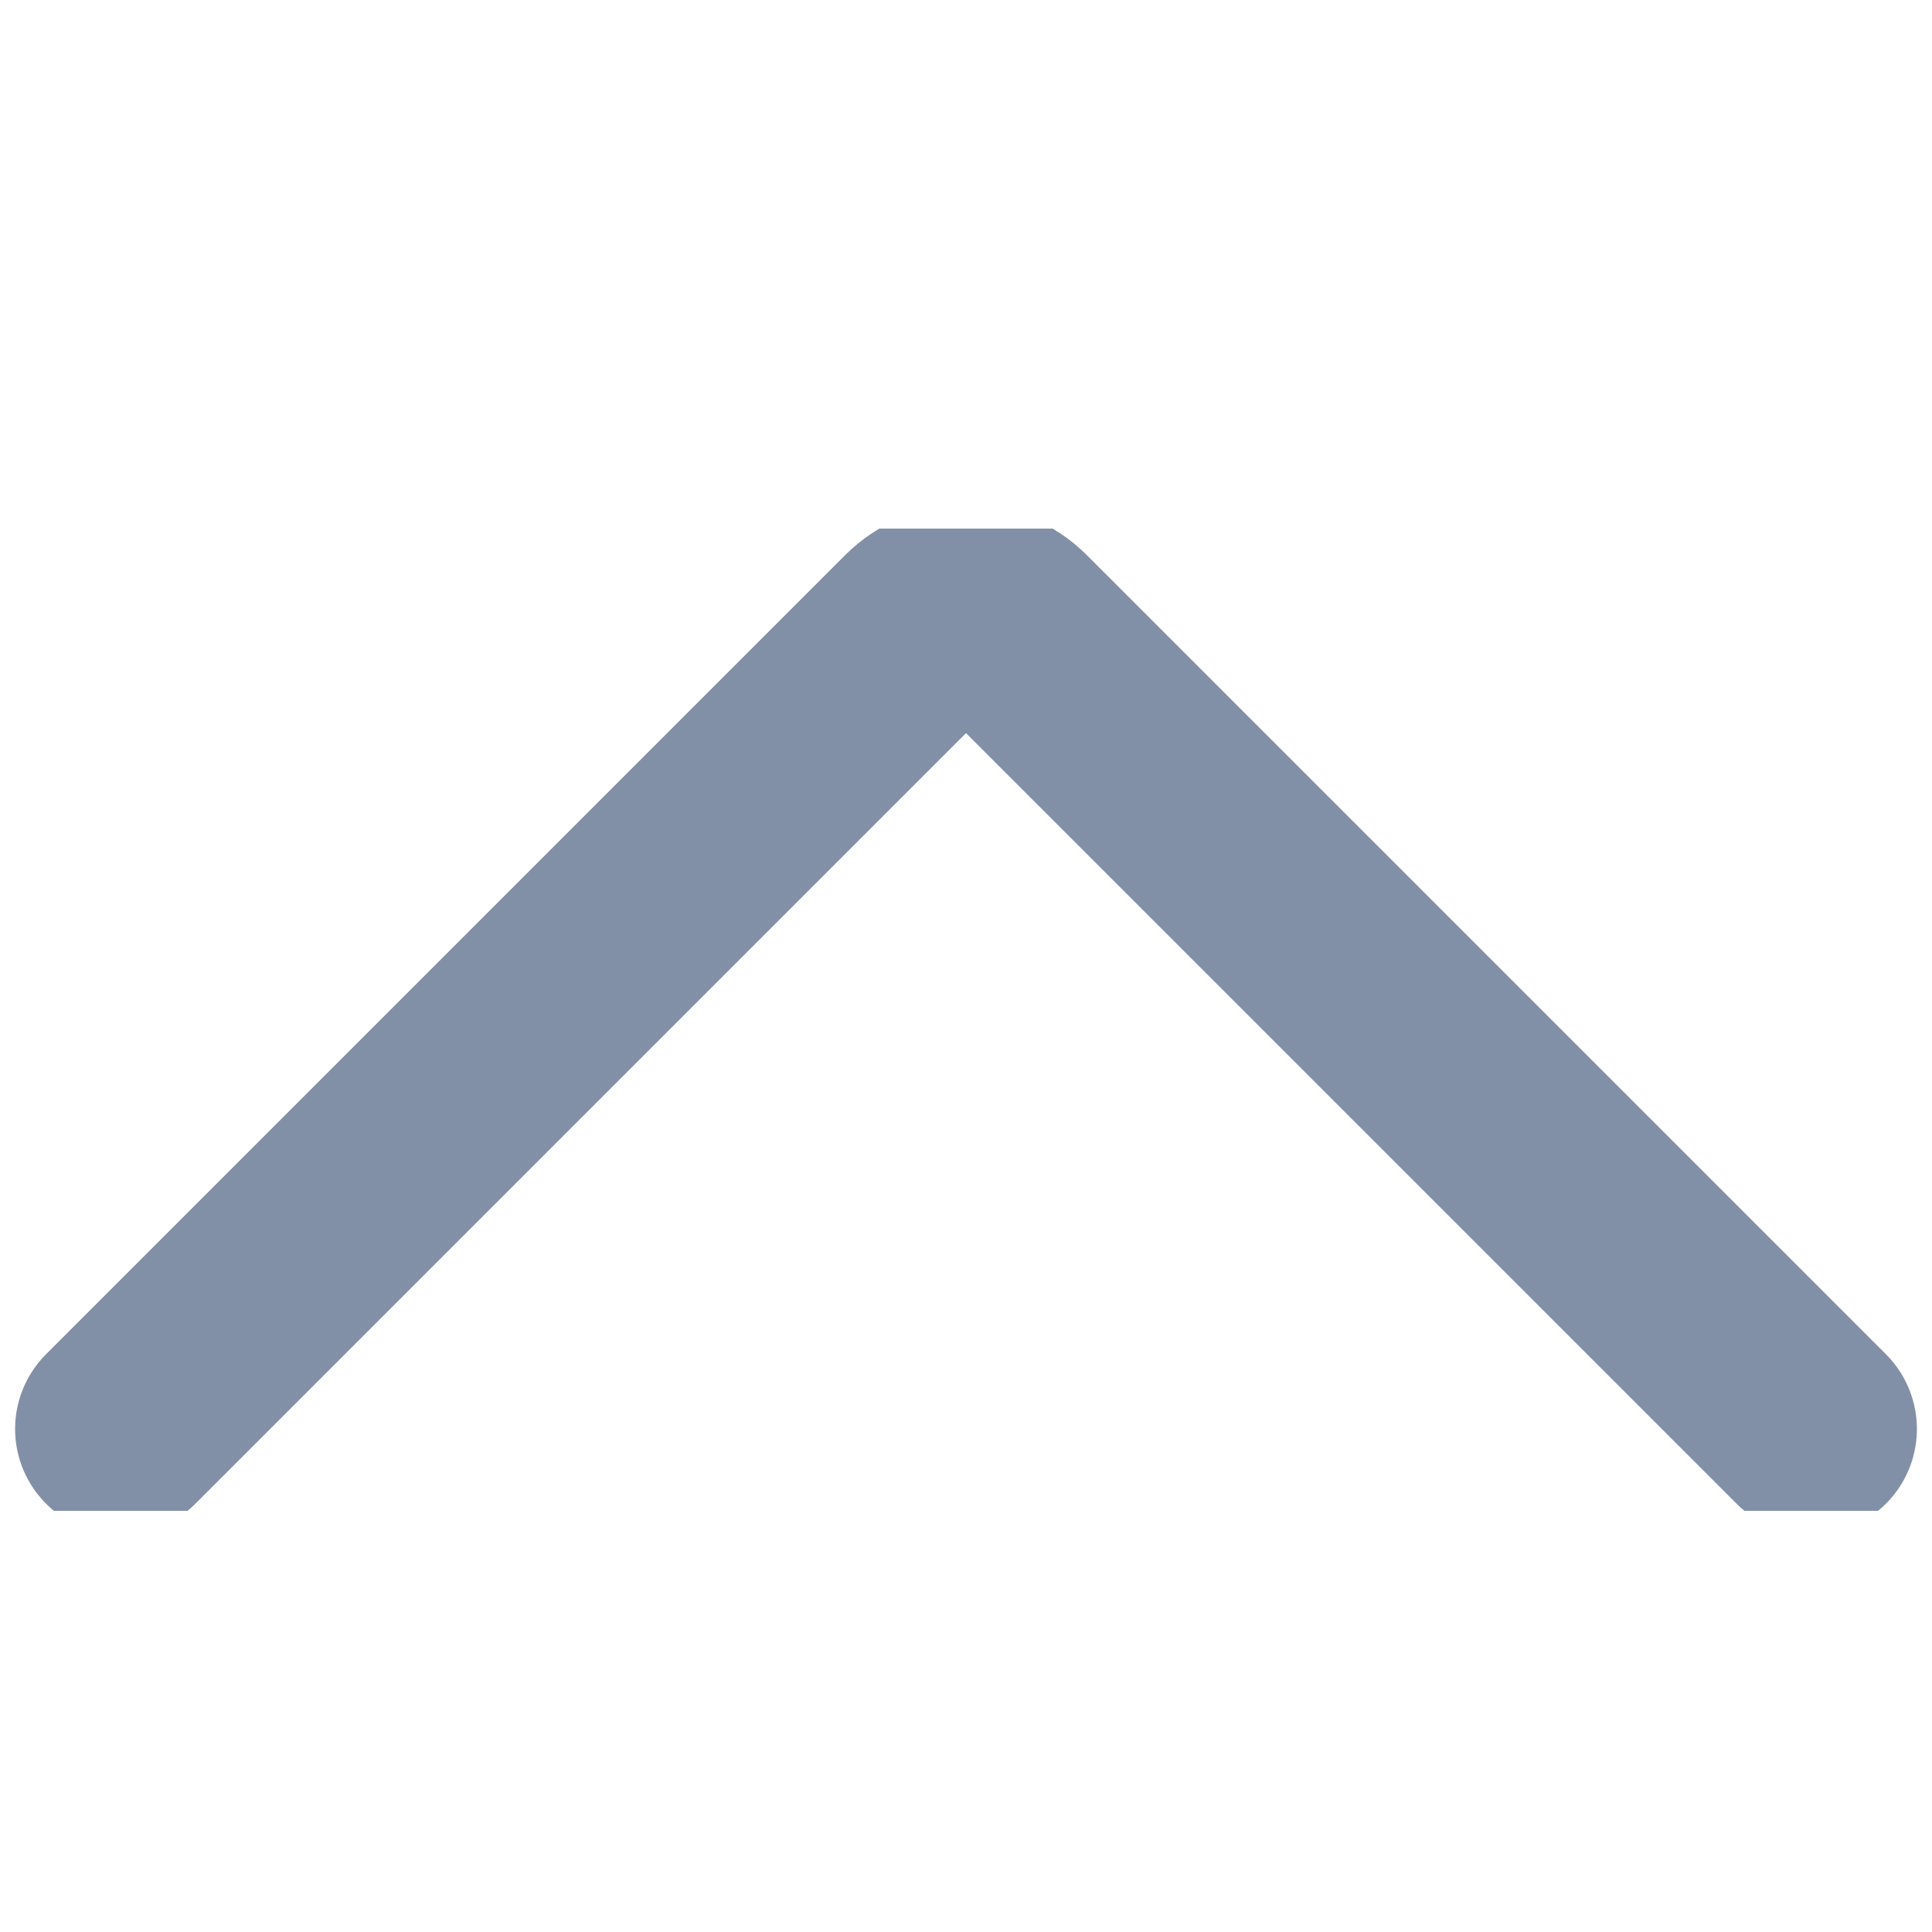
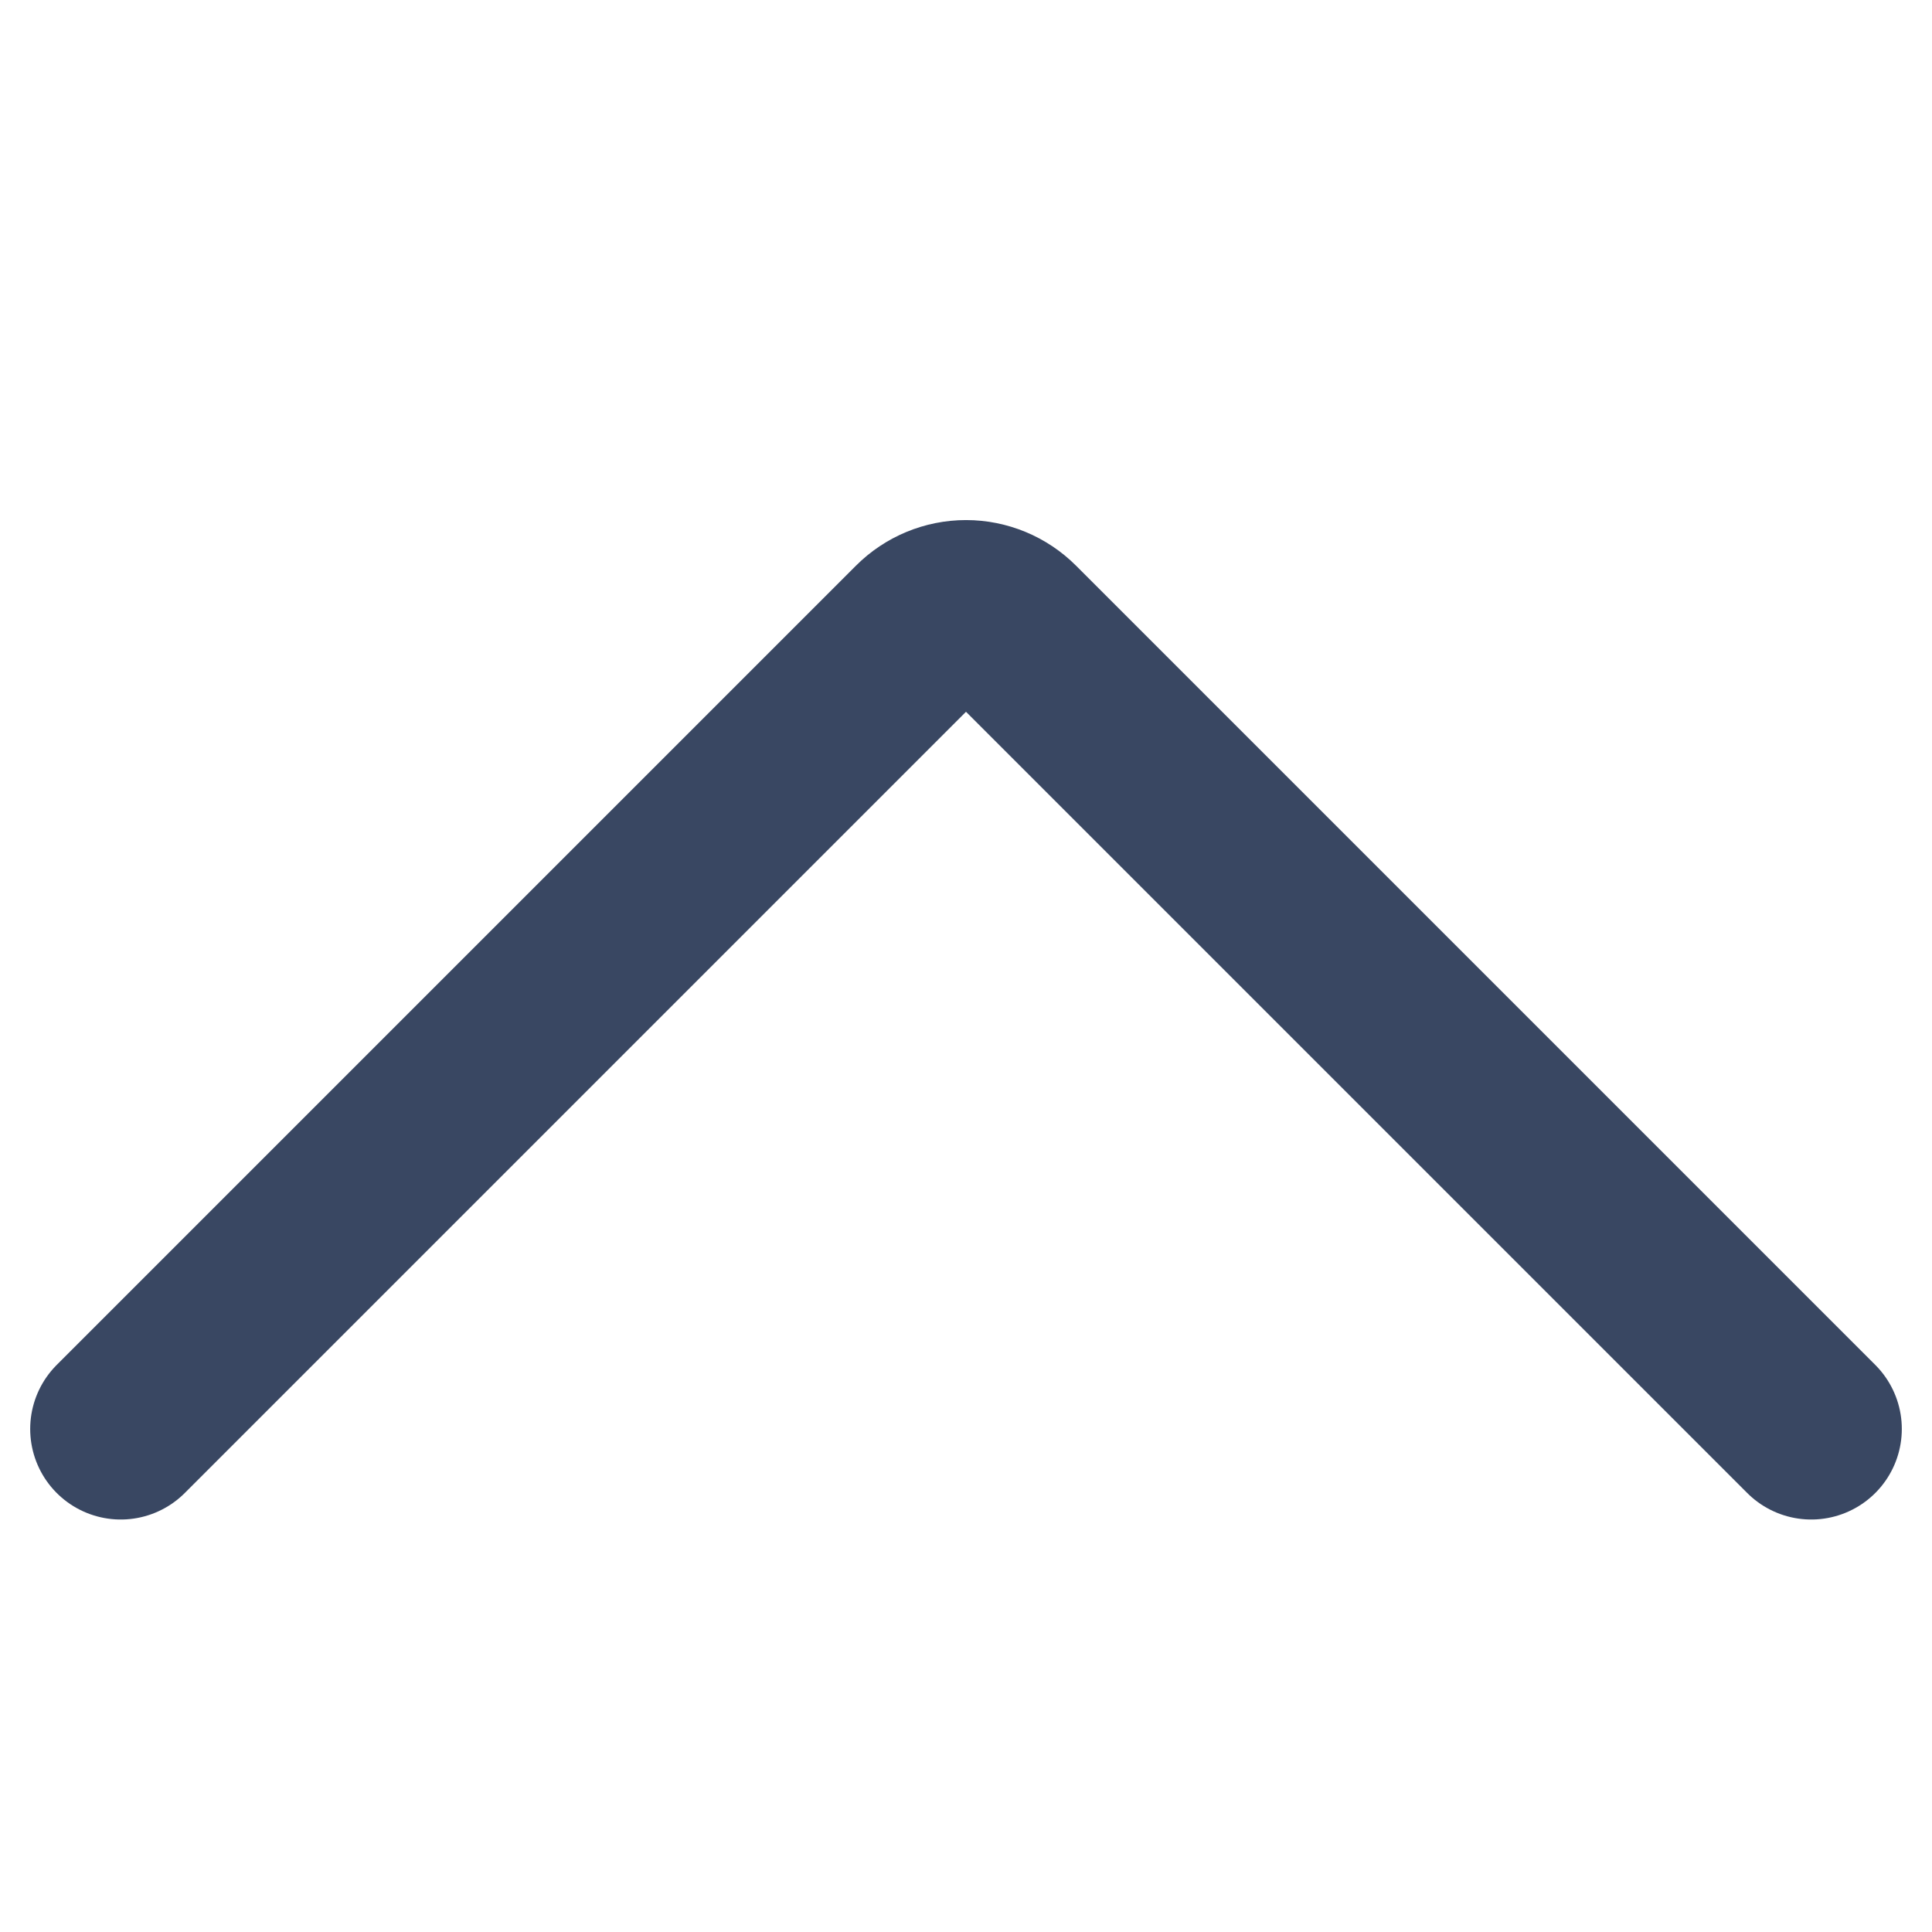
- <svg xmlns="http://www.w3.org/2000/svg" width="16px" height="16px" viewBox="0 0 16 16" version="1.1">
-   <defs>
-     <filter id="filter-1">
-       <feColorMatrix in="SourceGraphic" type="matrix" values="0 0 0 0 0.224 0 0 0 0 0.278 0 0 0 0 0.384 0 0 0 1 0" />
-     </filter>
-   </defs>
-   <g id="Icon/Action/16px/ChevronUp" stroke="none" stroke-width="1" fill="none" fill-rule="evenodd" stroke-linecap="round" stroke-linejoin="round">
-     <g filter="url(#filter-1)" id="Chevron-Up">
-       <g transform="translate(1, 5)">
-         <path d="M0,6.834 L6.619,0.215 C6.72,0.114 6.857,0.057 7,0.057 C7.143,0.057 7.28,0.114 7.381,0.215 L14,6.834" id="Path" stroke="#000000" stroke-width="1.75" />
-       </g>
-     </g>
-   </g>
+ <svg xmlns="http://www.w3.org/2000/svg" width="16" height="16" viewBox="0 0 16 16" fill="none">
+   <path d="M1 11.834L7.619 5.215C7.72 5.114 7.857 5.057 8 5.057C8.143 5.057 8.28 5.114 8.381 5.215L15 11.834" stroke="#394762" stroke-width="1.5" stroke-linecap="round" stroke-linejoin="round" />
</svg>
